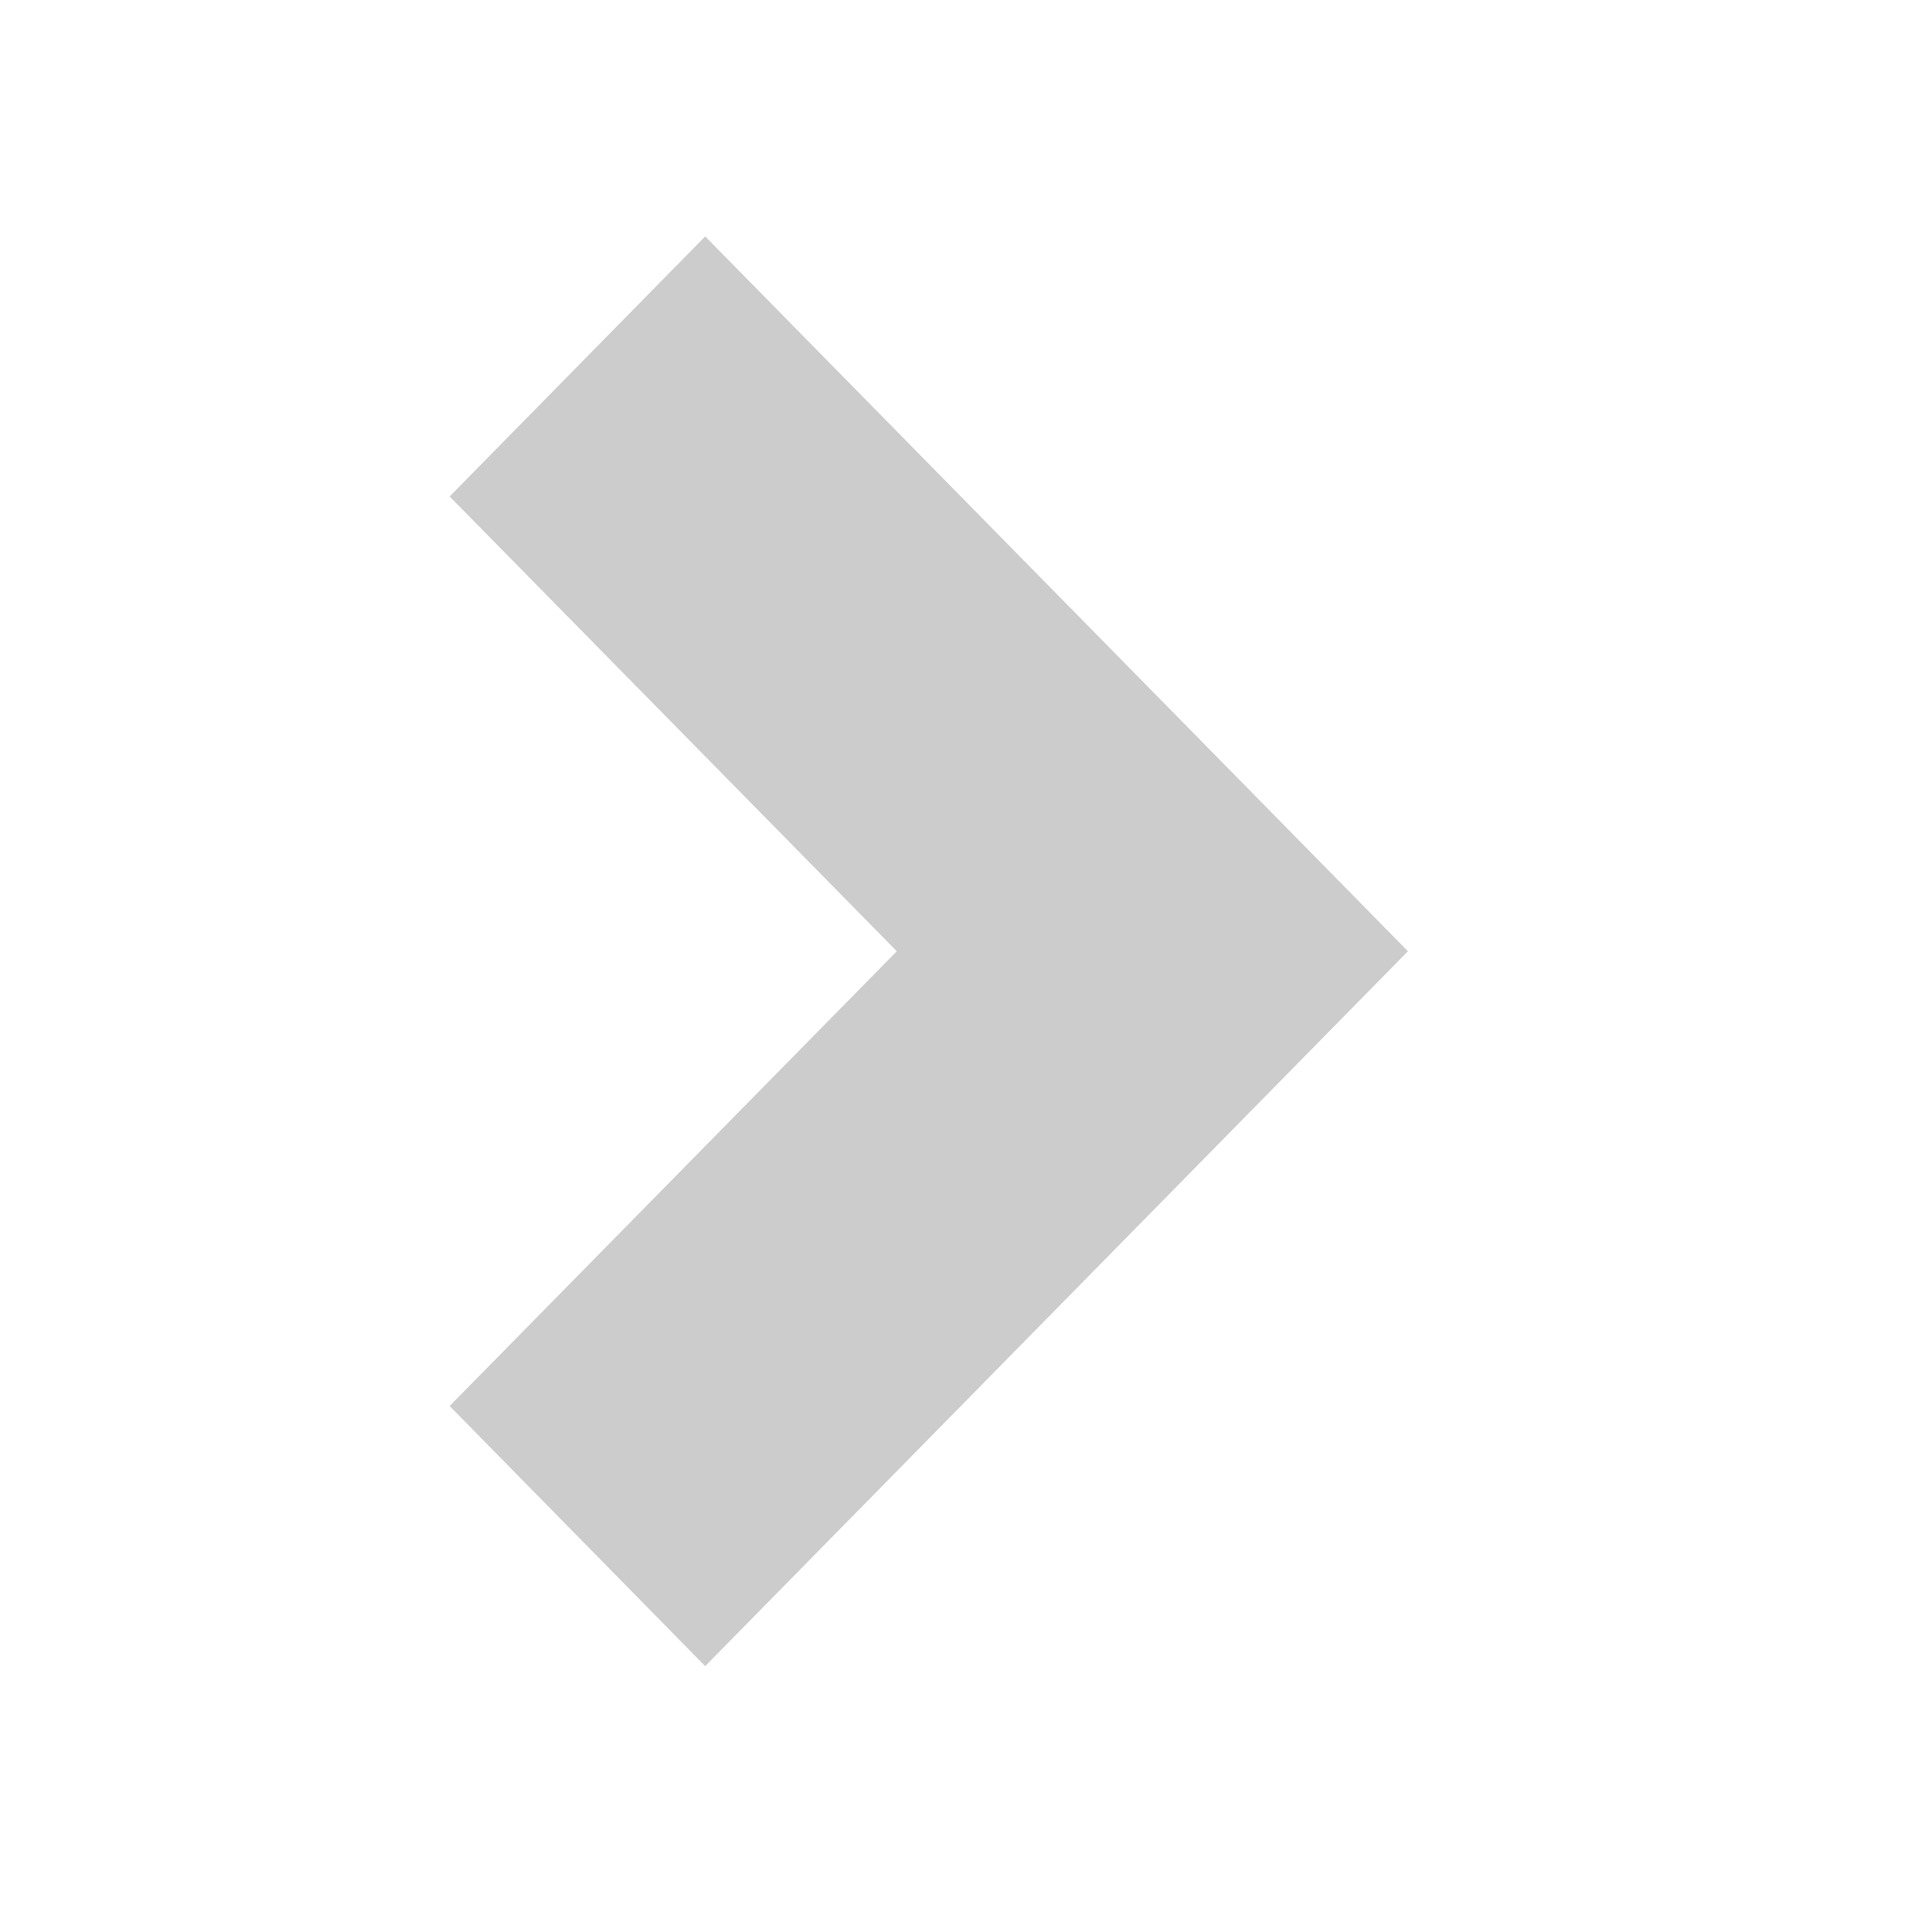
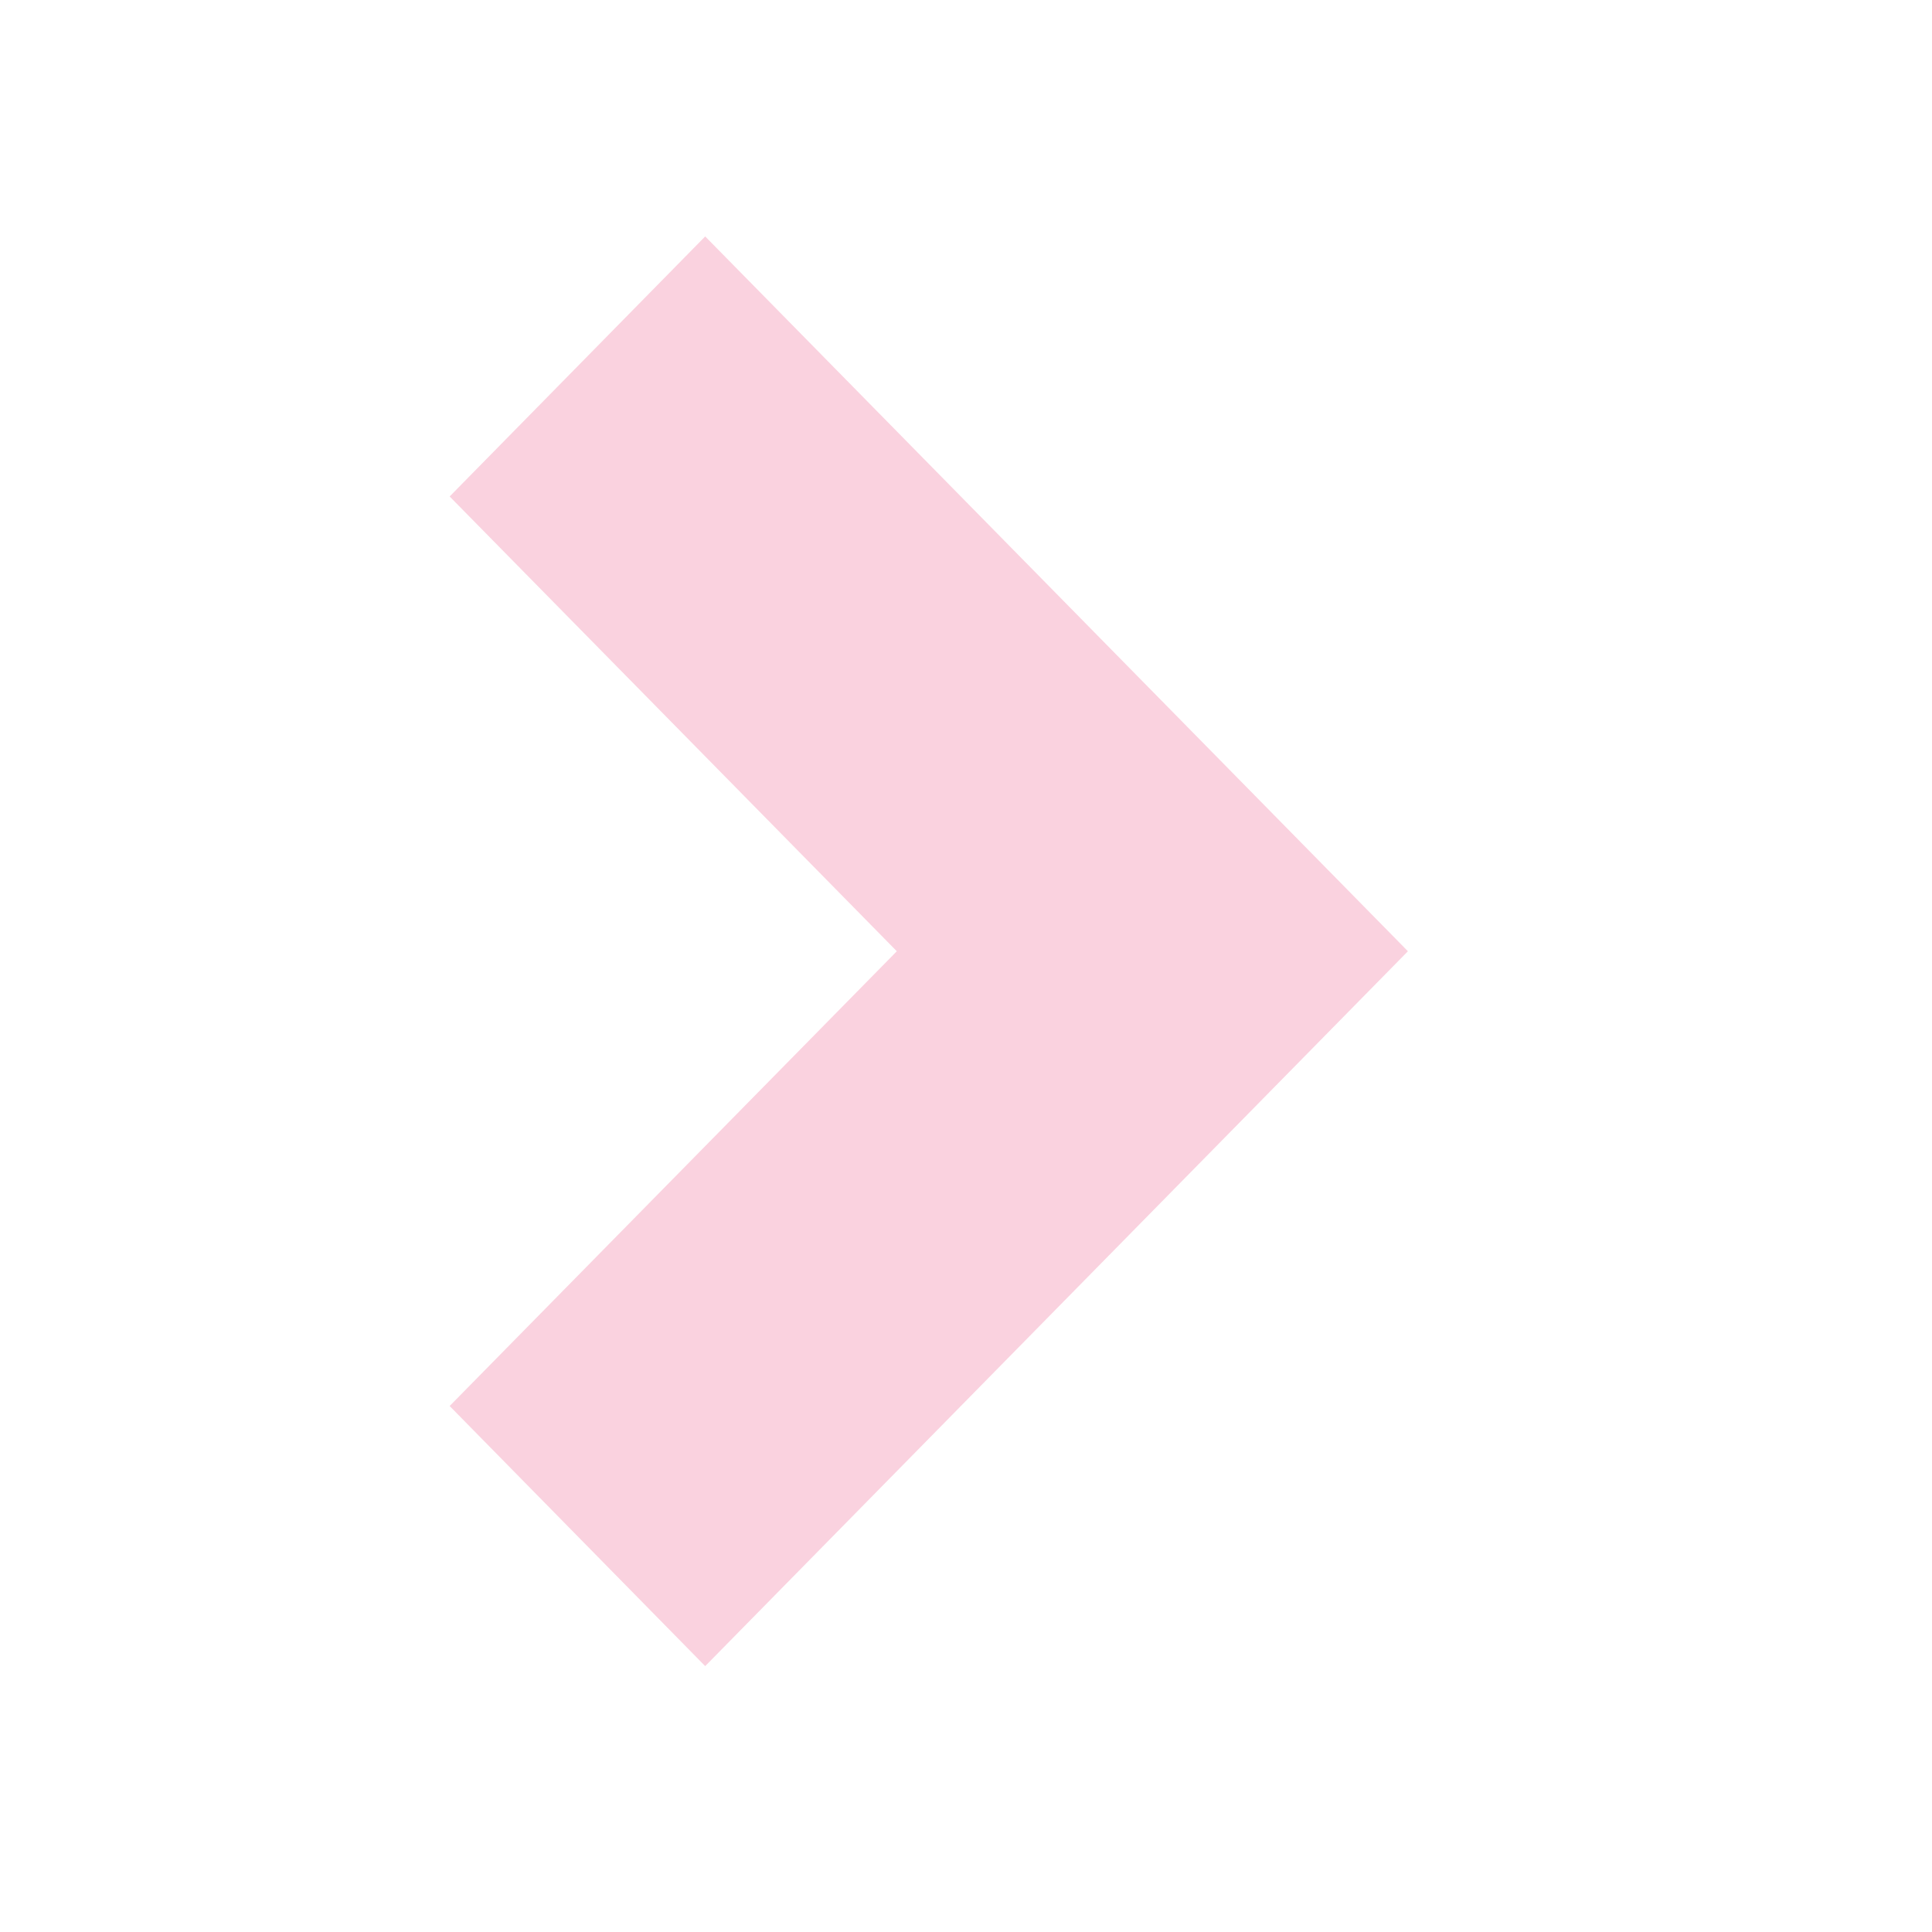
<svg xmlns="http://www.w3.org/2000/svg" width="200" height="200" viewBox="0 0 200 200">
  <g>
    <rect height="202" width="202" y="-1" x="-1" fill="none" id="canvas_background" />
    <g y="0" x="0" width="100%" height="100%" display="none" overflow="visible" id="canvasGrid">
      <rect height="100%" width="100%" y="0" x="0" stroke-width="0" fill="url(#gridpattern)" />
    </g>
  </g>
  <g>
-     <path d="m145.747,51.4l-46.291,47.077l46.291,47.078l-26.454,26.92l-72.746,-73.998l72.746,-74.003" transform="rotate(180 96.1471 98.475)" stroke-width="1.5" fill-opacity="0.2" fill="#000000" id="svg_1" />
+     <path d="m145.747,51.4l-46.291,47.077l46.291,47.078l-26.454,26.92l-72.746,-73.998l72.746,-74.003" transform="rotate(180 96.1471 98.475)" stroke-width="1.5" fill-opacity="0.2" fill="#E91E63" id="svg_1" />
  </g>
</svg>
